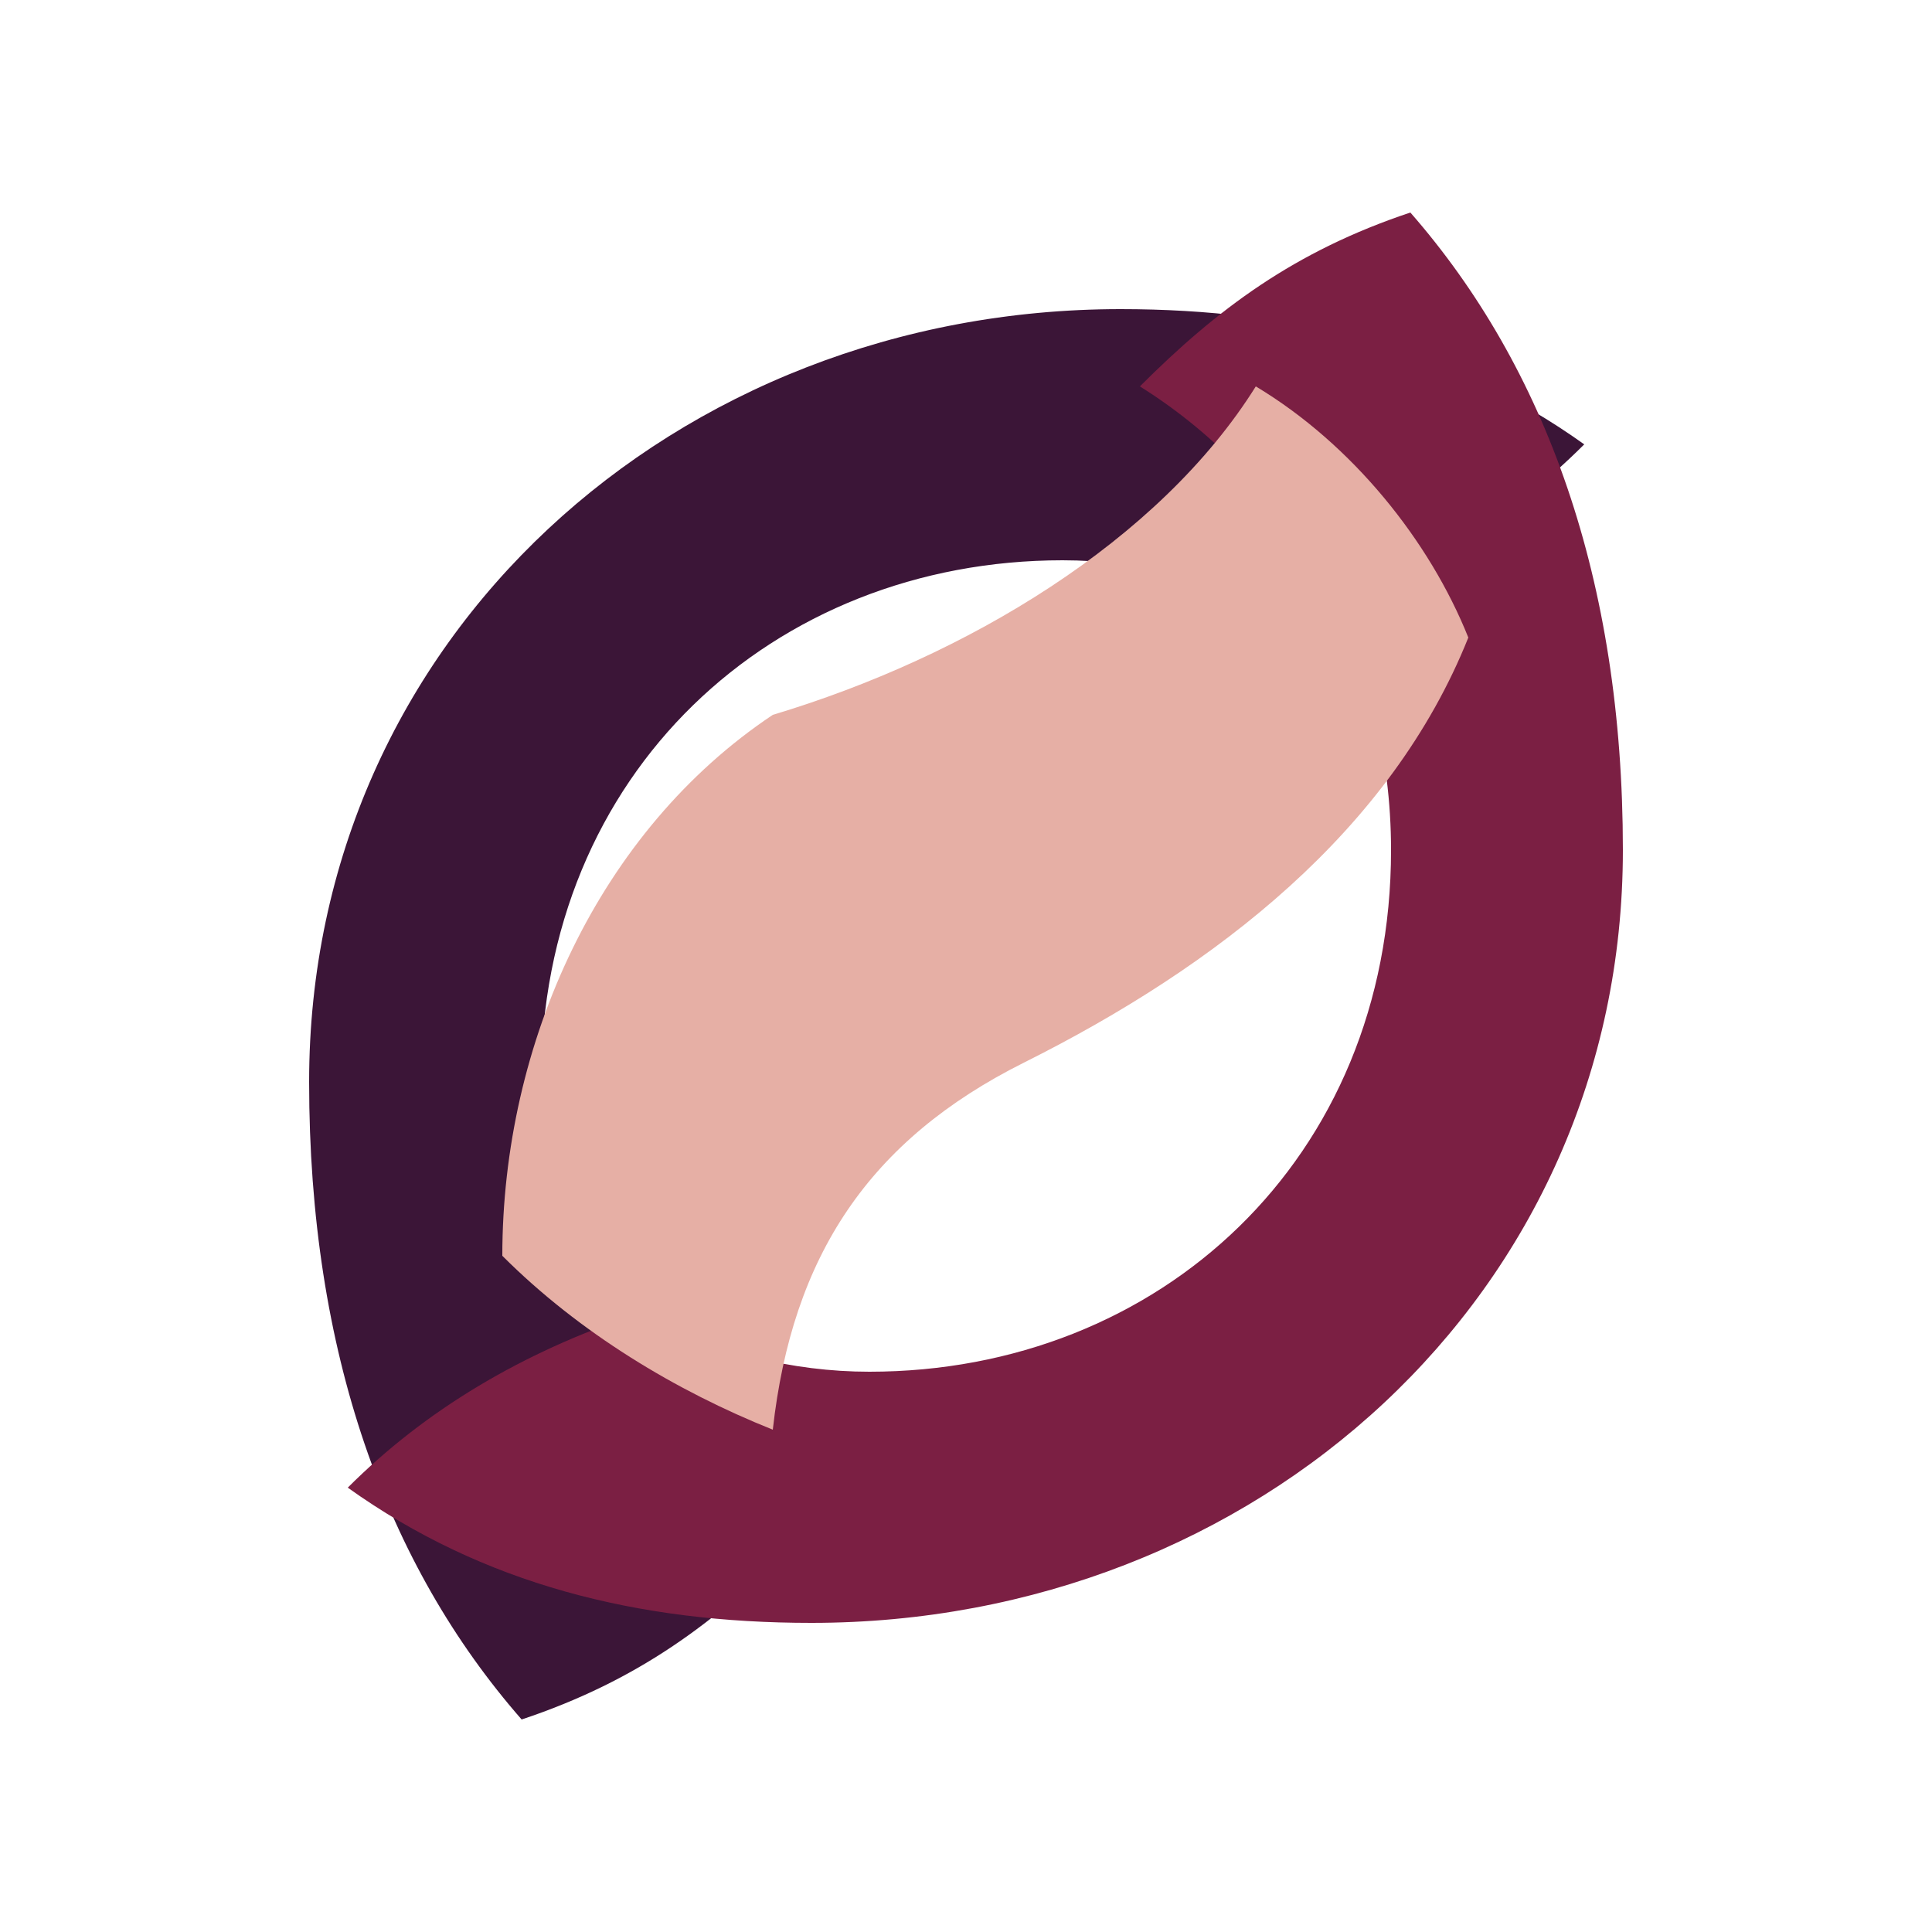
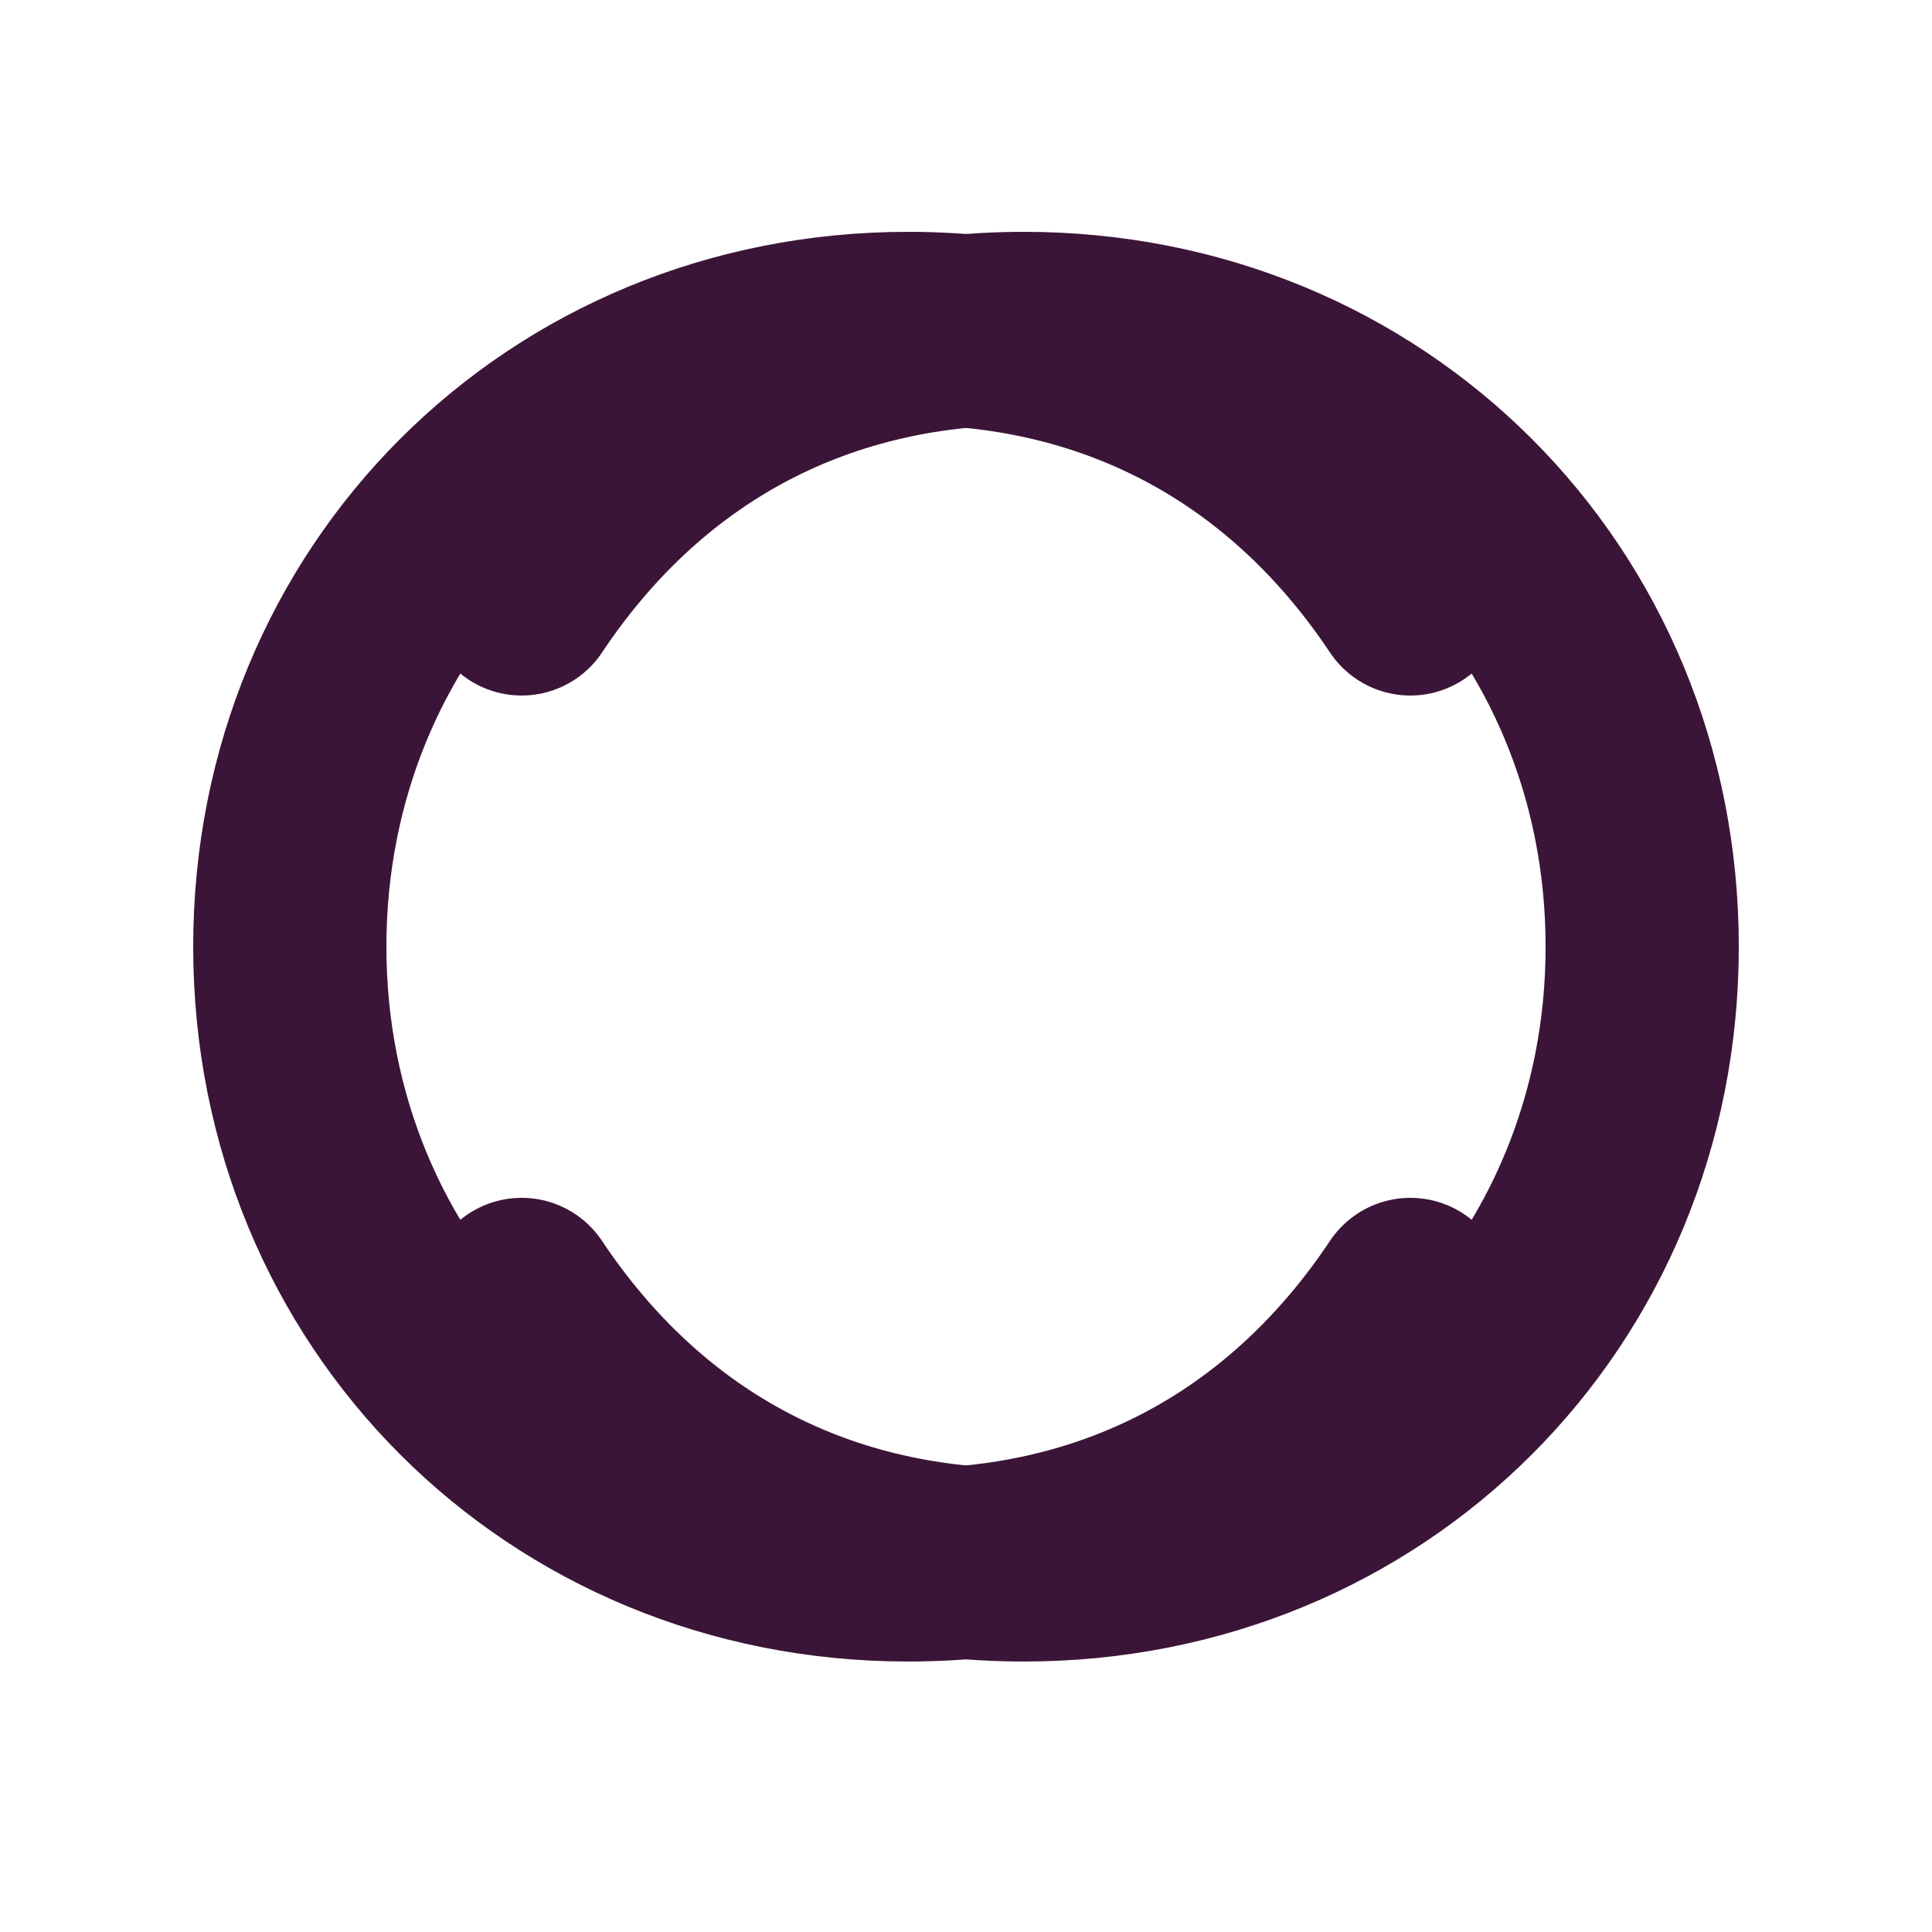
<svg xmlns="http://www.w3.org/2000/svg" viewBox="0 0 100 100" role="img" aria-labelledby="title desc">
-   <path fill="#3B1537" d="M16 56c0-23 19-40 42-40 9 0 17 2 24 7-4 4-9 7-15 9-4-2-8-3-12-3-15 0-27 11-27 27 0 10 5 19 13 24-4 4-8 7-14 9-7-8-11-19-11-33Z" />
-   <path fill="#7B1F43" d="M84 44c0 23-19 40-42 40-9 0-17-2-24-7 4-4 9-7 15-9 4 2 8 3 12 3 15 0 27-11 27-27 0-10-5-19-13-24 4-4 8-7 14-9 7 8 11 19 11 33Z" />
-   <path fill="#E6AFA5" d="M40 37c10-3 20-9 25-17 5 3 9 8 11 13-4 10-13 17-23 22-8 4-12 10-13 19-5-2-10-5-14-9 0-11 5-22 14-28Z" />
+   <g fill="none" stroke="#3B1537" stroke-width="10" stroke-linecap="round" stroke-linejoin="round">
+     <path d="M73 31C67 22 58 17 47 17C29 17 15 31 15 49C15 67 29 81 47 81C58 81 67 76 73 67" />
+     <path d="M27 67C33 76 42 81 53 81C71 81 85 67 85 49C85 31 71 17 53 17C42 17 33 22 27 31" />
+   </g>
</svg>
